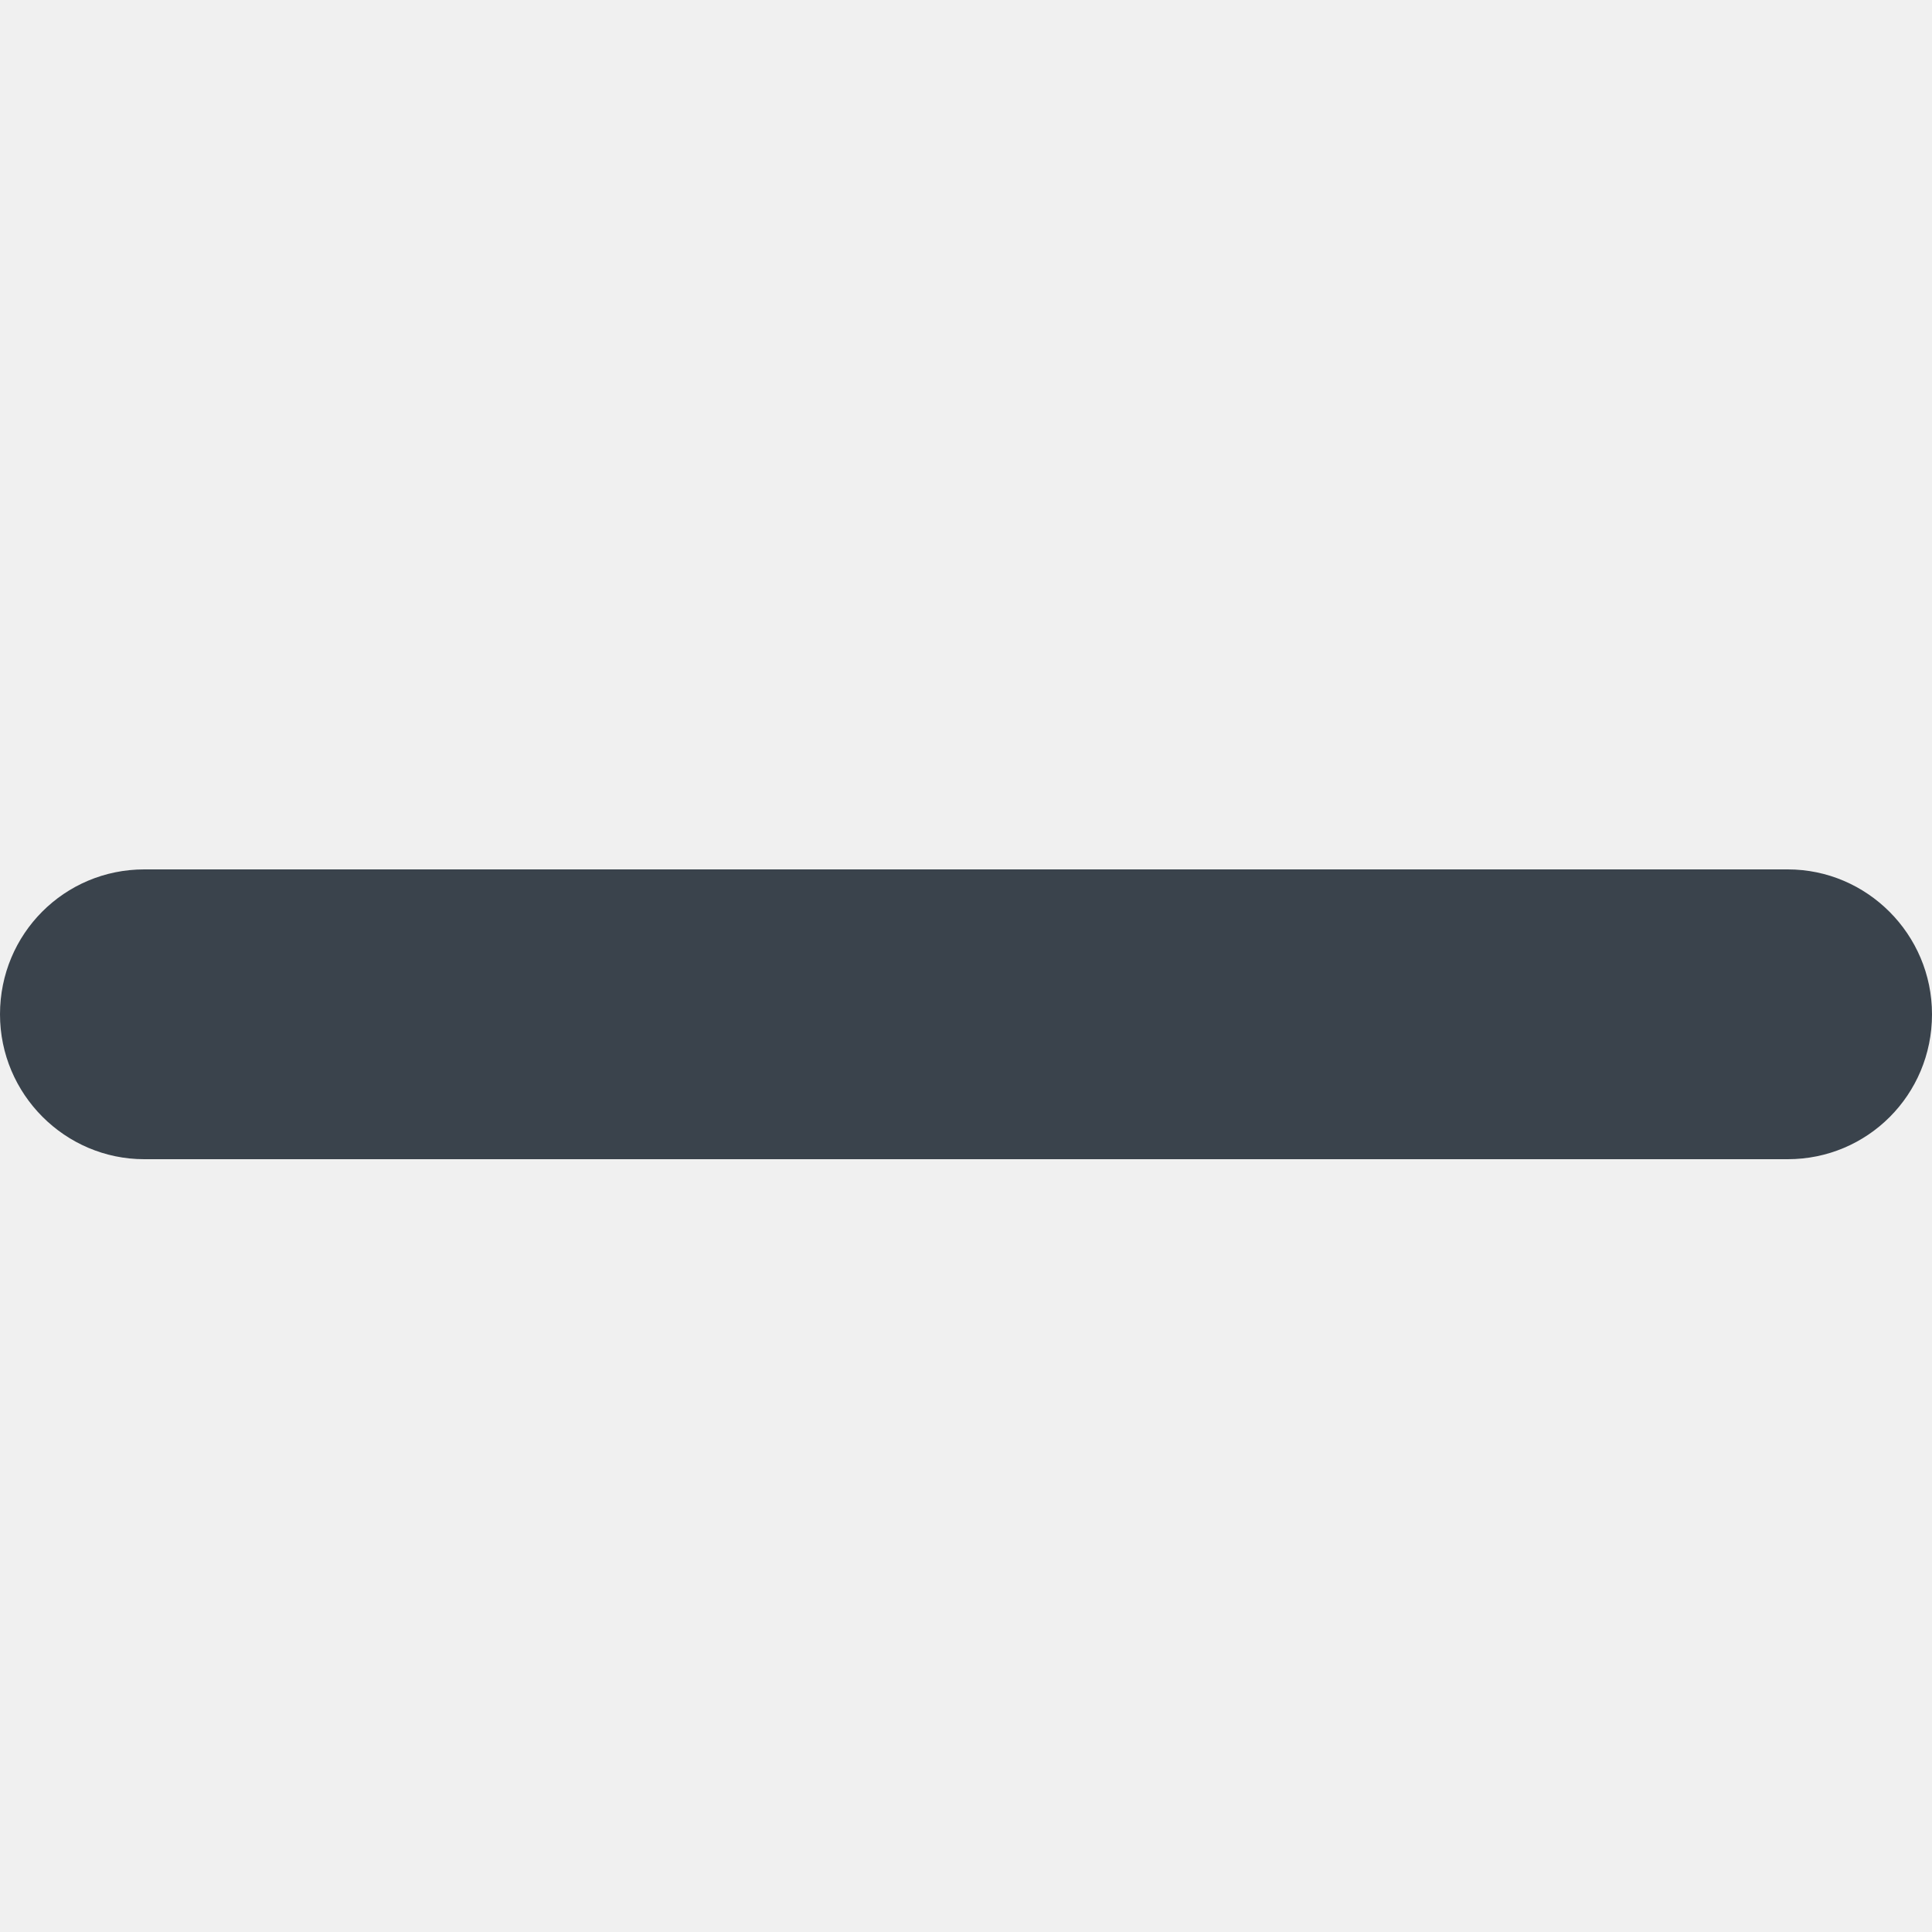
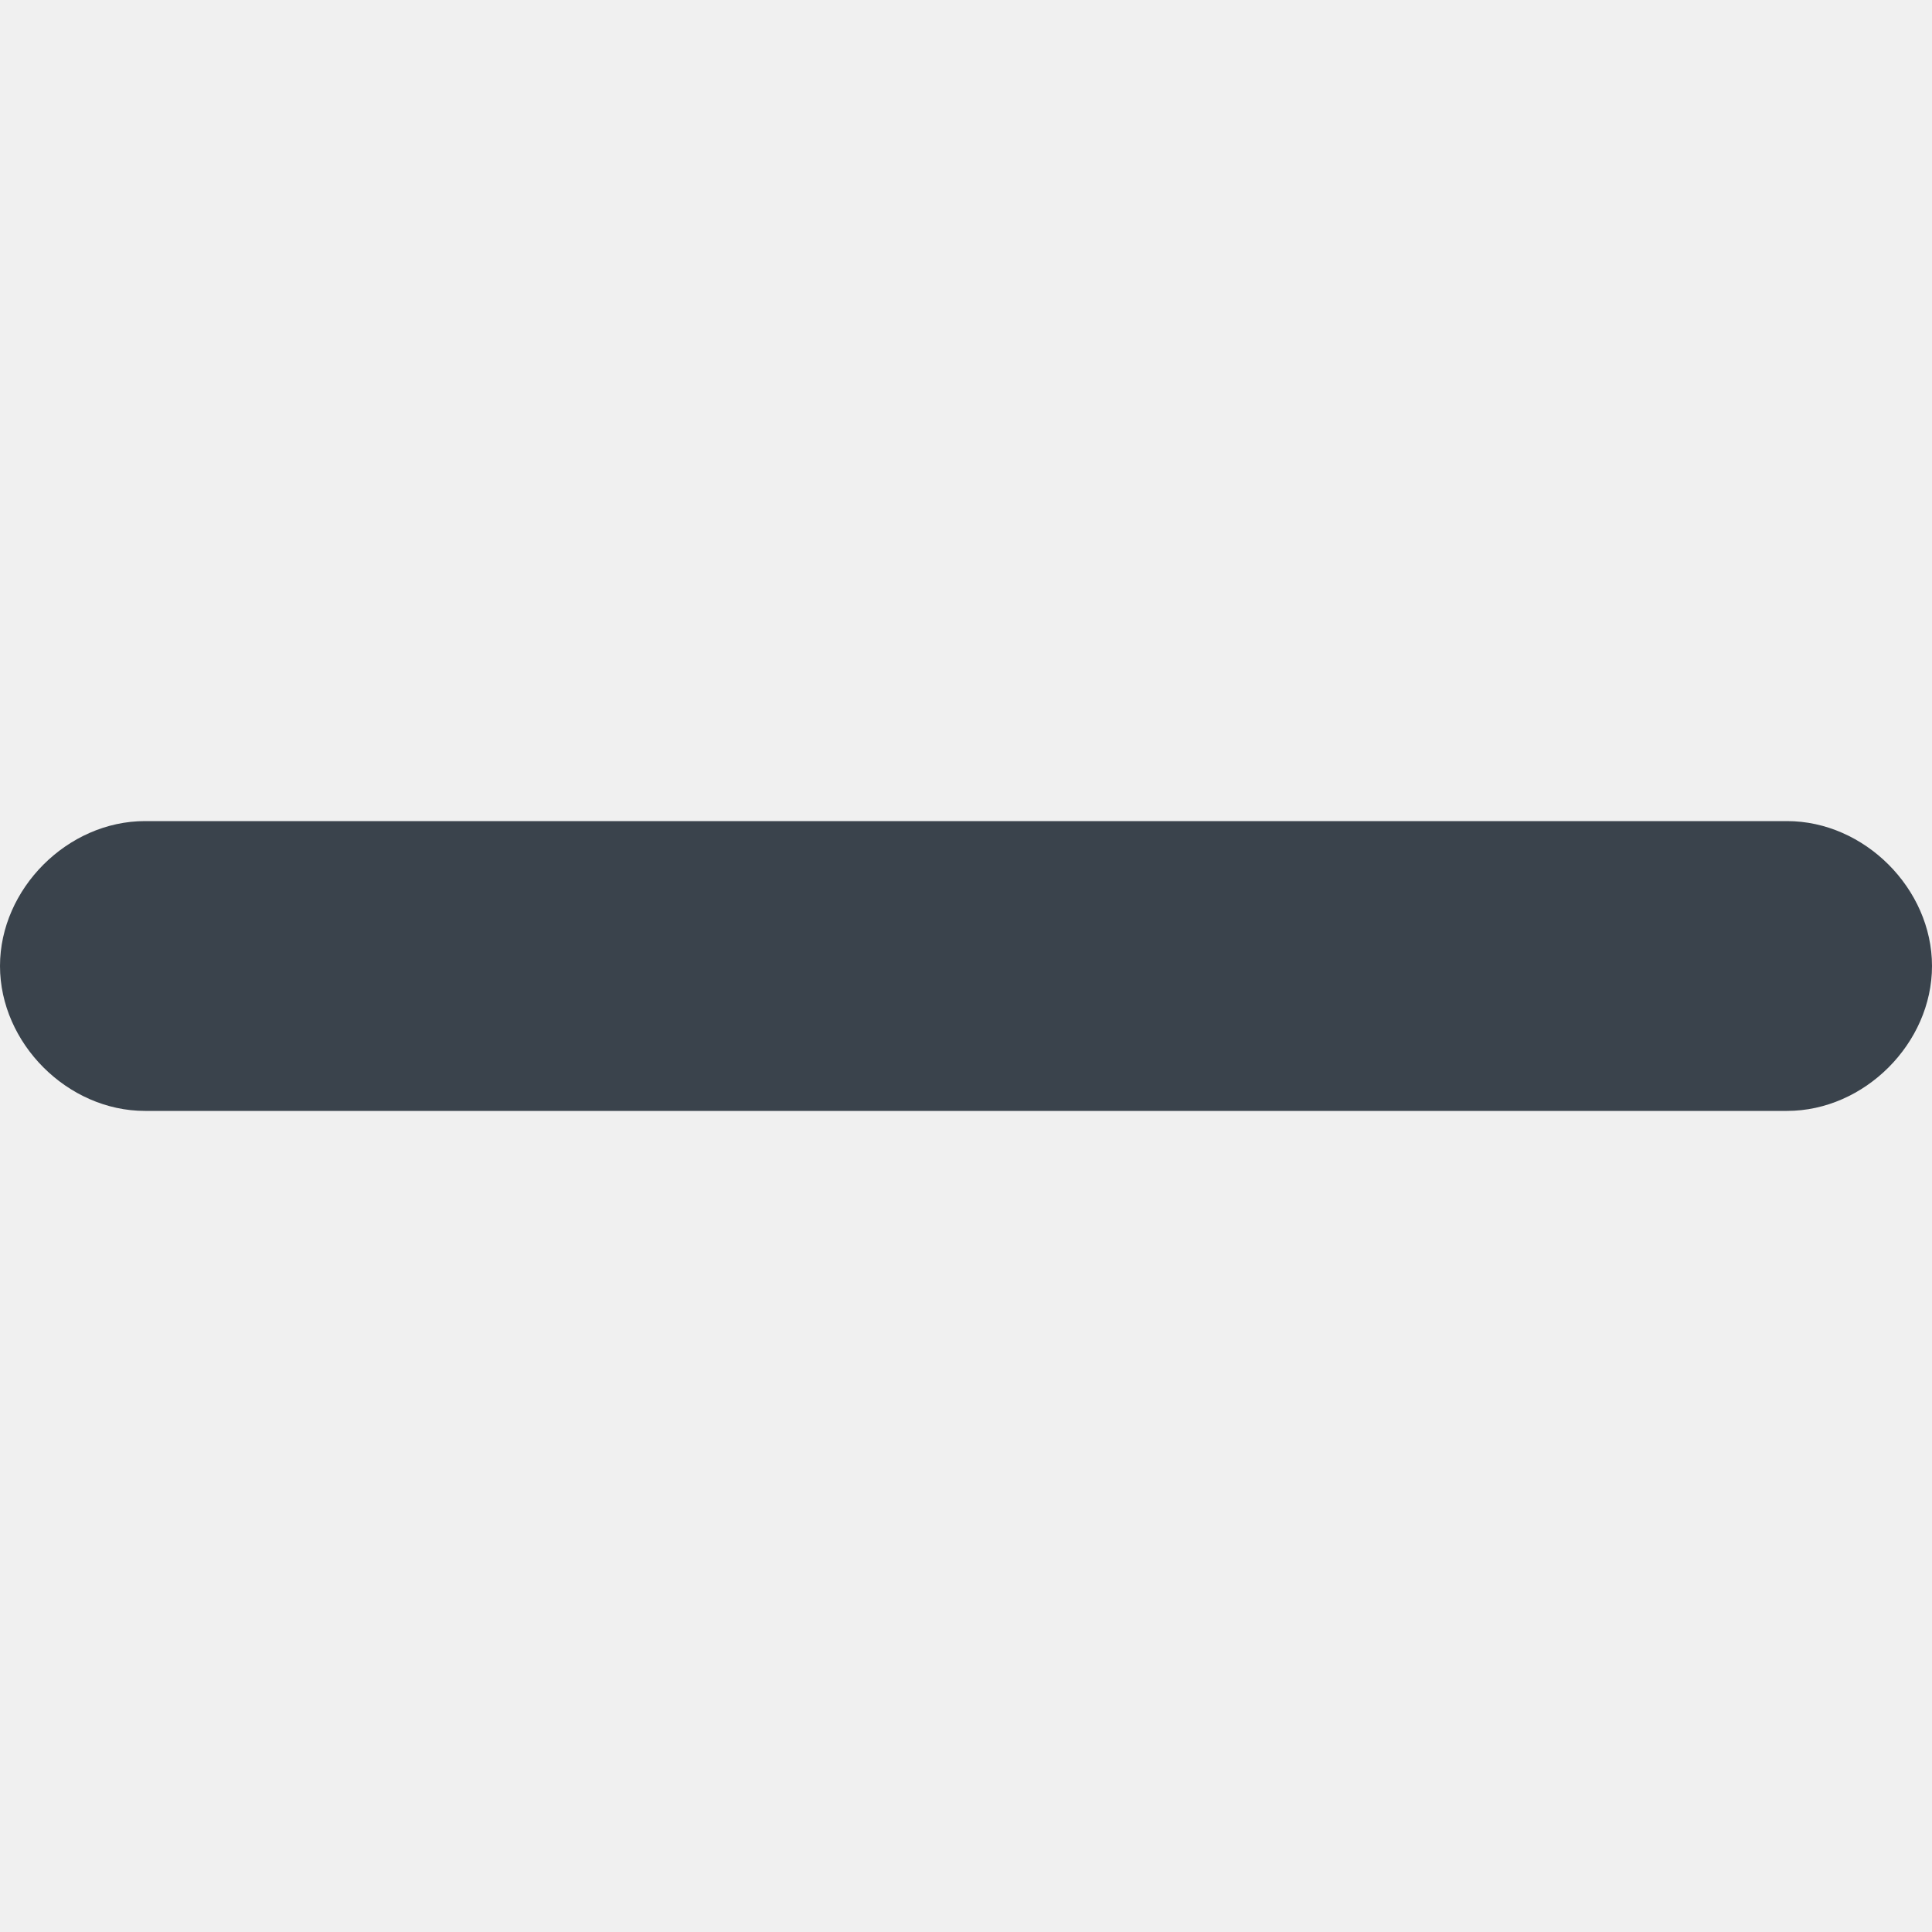
- <svg xmlns="http://www.w3.org/2000/svg" xmlns:xlink="http://www.w3.org/1999/xlink" width="20px" height="20px" viewBox="0 0 20 20" version="1.1">
-   <defs>
-     <path id="path-1" d="M7.493,15 C6.668,15 6,15.666 6,16.5 L6,16.5 C6,17.328 6.674,18 7.493,18 L7.493,18 L24.507,18 C25.331,18 26,17.335 26,16.5 L26,16.5 C26,15.671 25.326,15 24.507,15 L24.507,15 L7.493,15 Z" />
-   </defs>
-   <g id="Page-1" stroke="none" stroke-width="1" fill="none" fill-rule="evenodd">
-     <g id="minus" transform="translate(-6, -6)">
-       <mask id="mask-2" fill="white">
-         <use xlink:href="#path-1" />
-       </mask>
-       <use fill="#3A434C" xlink:href="#path-1" />
-     </g>
+ <svg xmlns="http://www.w3.org/2000/svg" version="1.1" x="0px" y="0px" viewBox="0 0 20 20" style="enable-background:new 0 0 20 20;" xml:space="preserve">
+   <style type="text/css">
+ 	.st1{fill:#3A434C;}
+ </style>
+   <g id="minus" transform="translate(-6, -6)">
+     <path id="path-1_1_" class="st1" d="M7.5,14.5C6.7,14.5,6,15.2,6,16l0,0c0,0.8,0.7,1.5,1.5,1.5l0,0h17c0.8,0,1.5-0.7,1.5-1.5l0,0   c0-0.8-0.7-1.5-1.5-1.5l0,0H7.5z" />
  </g>
</svg>
